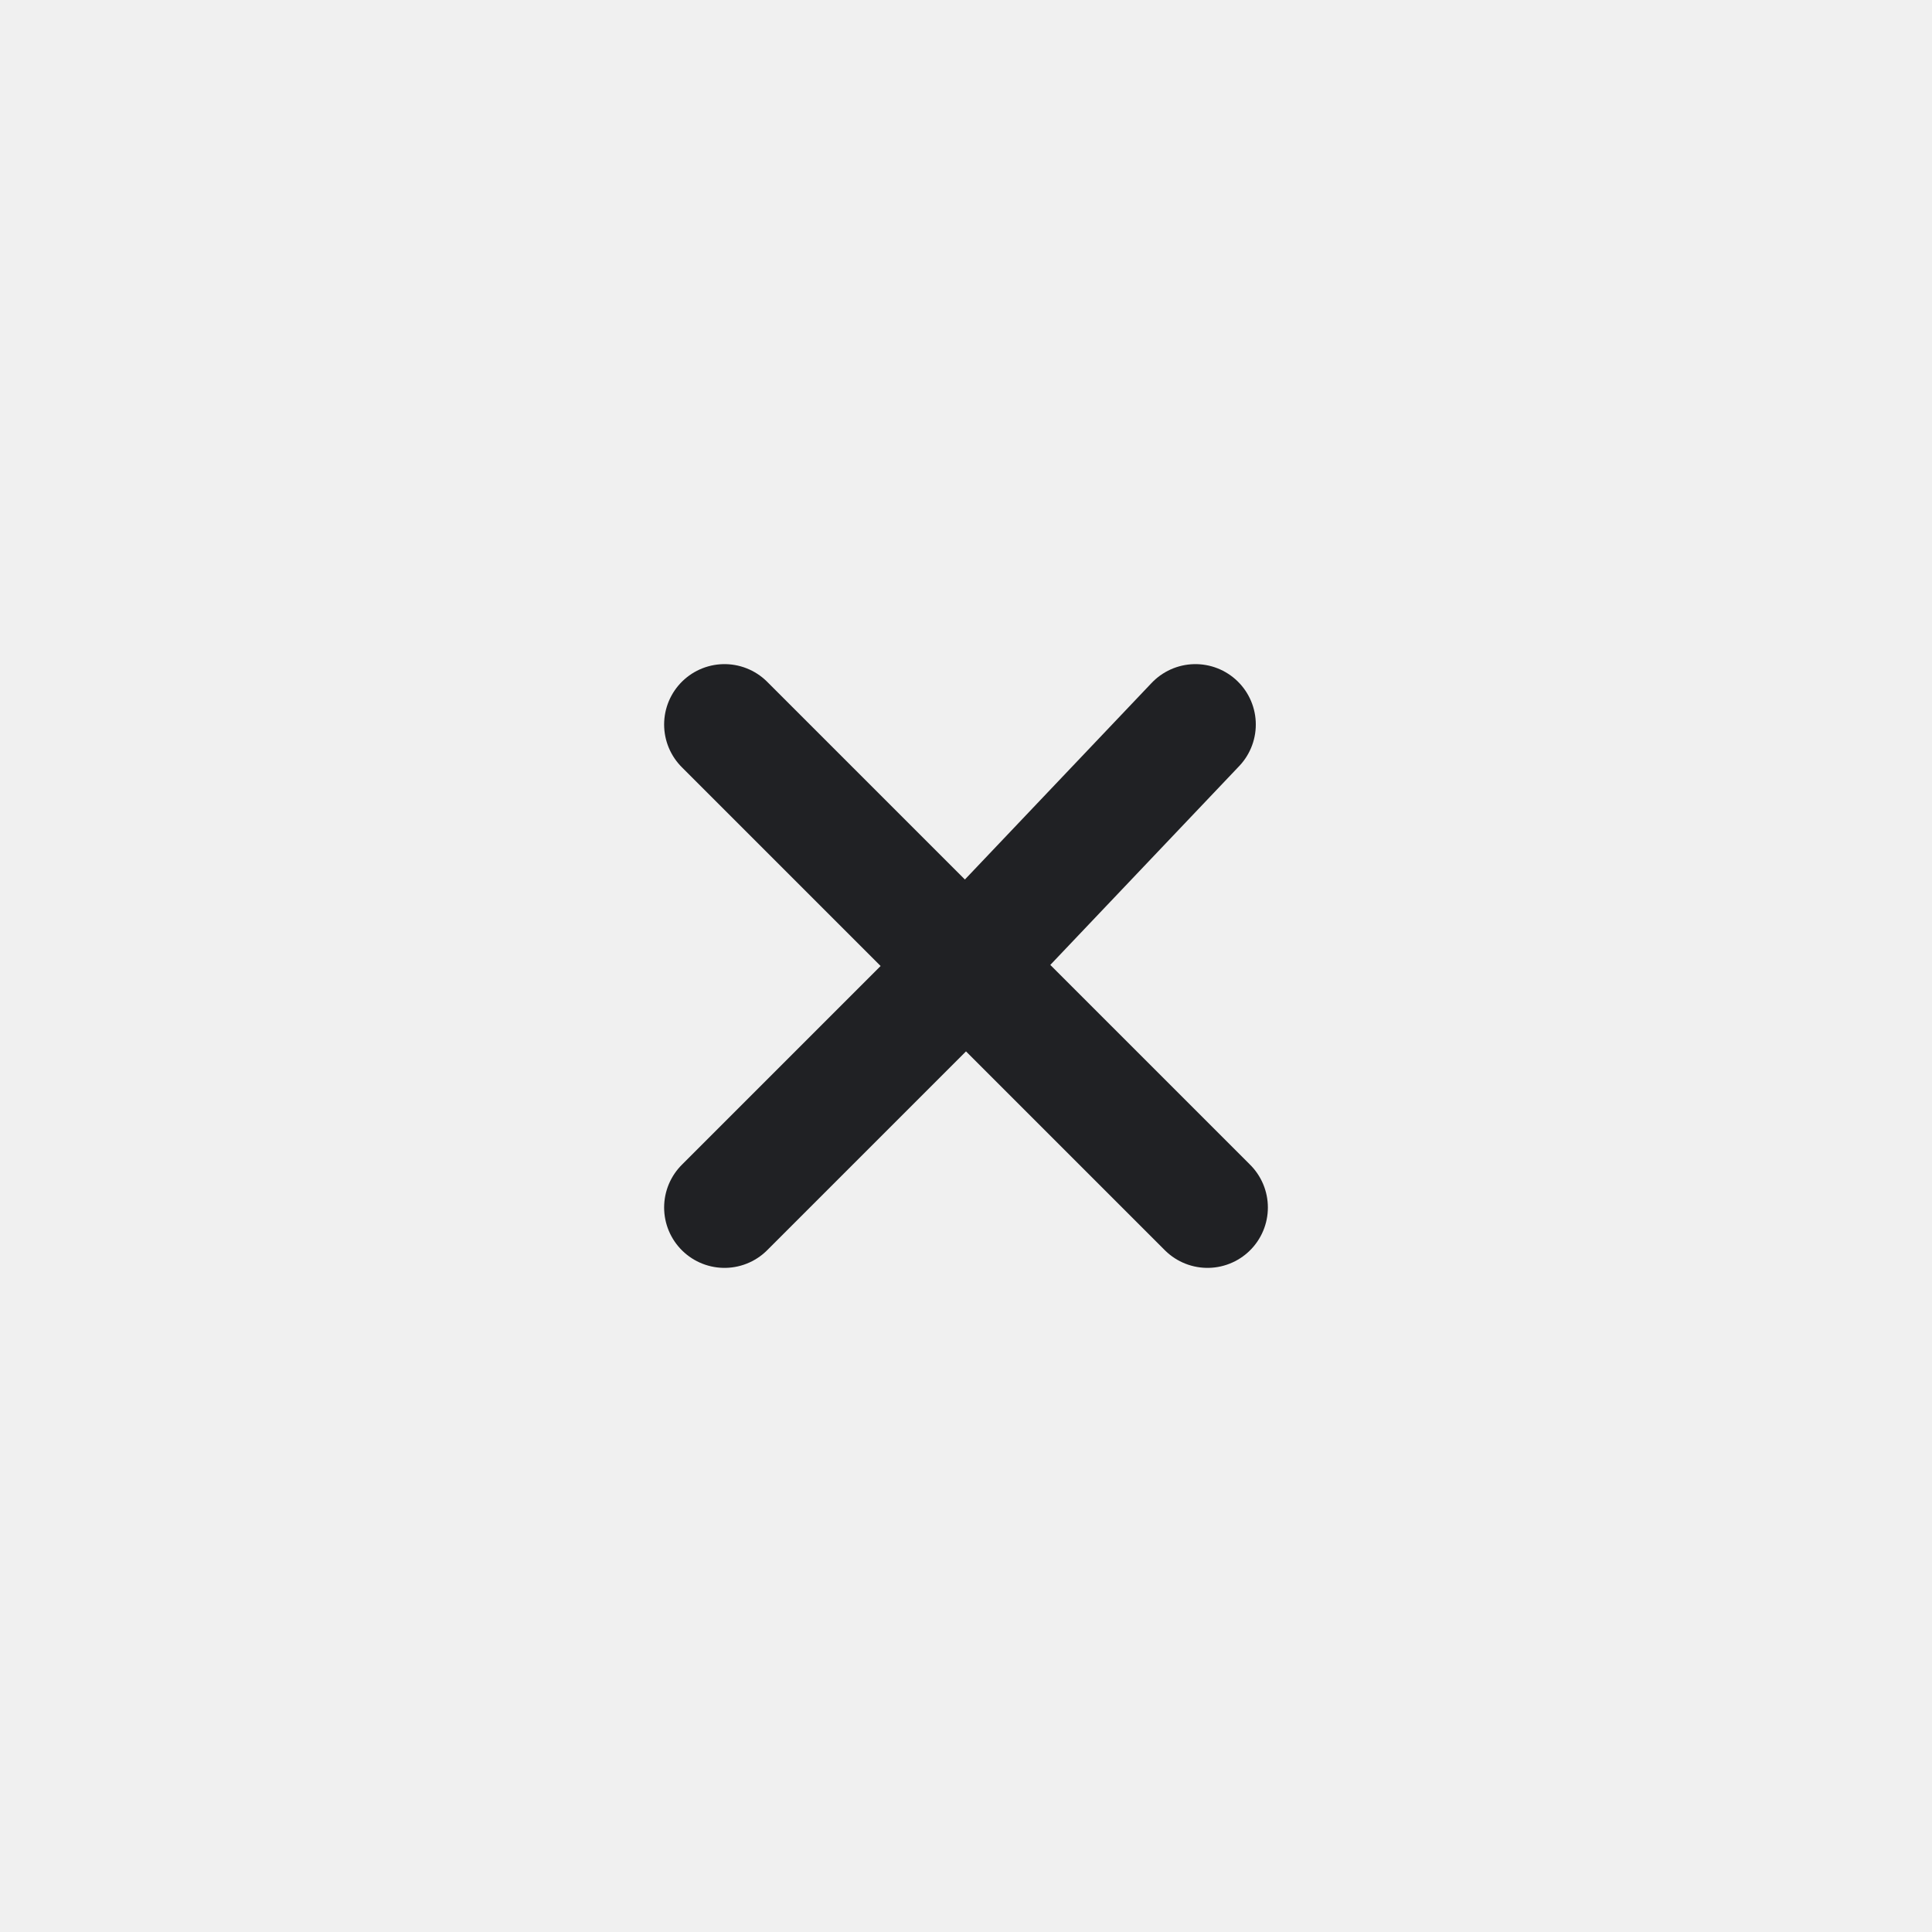
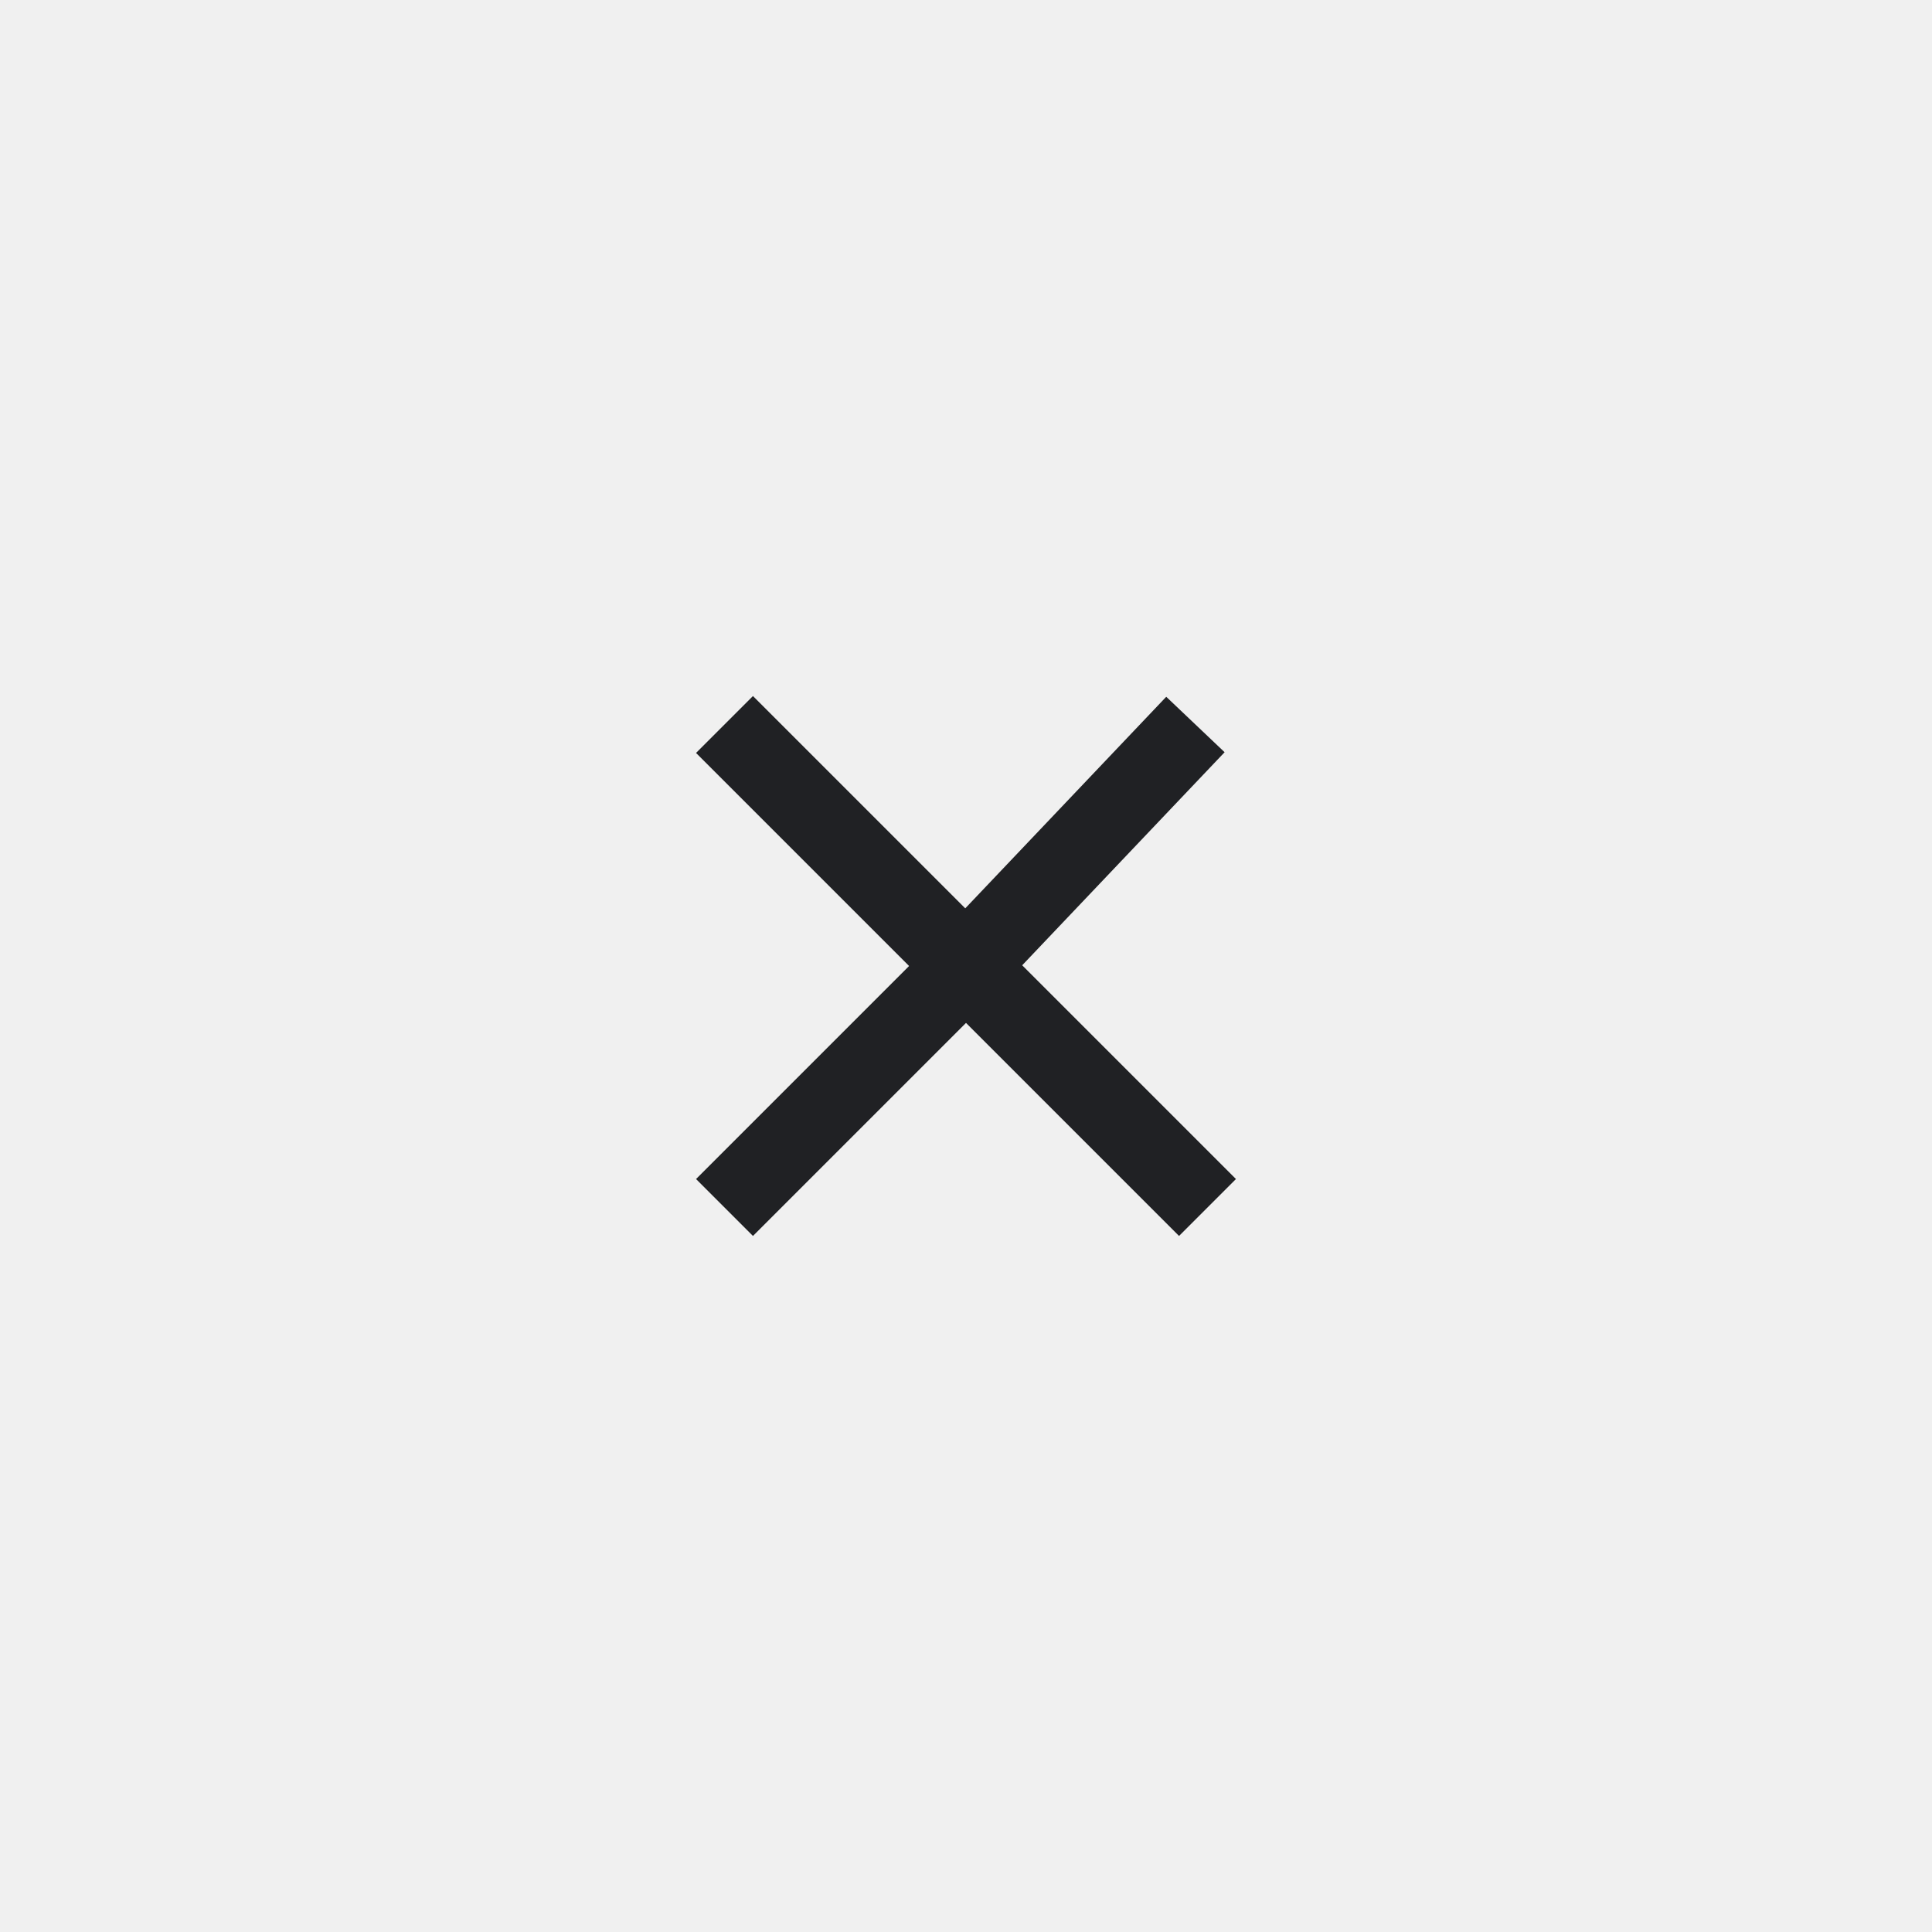
<svg xmlns="http://www.w3.org/2000/svg" width="24" height="24" viewBox="0 0 24 24" fill="none">
-   <g clip-path="url(#clip0_91_1839)">
-     <path d="M9 15L12 12M14.85 9L12 12M12 12L15 15M12 12L9 9" stroke="#202124" stroke-width="1.5" stroke-linecap="round" stroke-linejoin="round" />
-   </g>
-   <defs>
-     <clipPath id="clip0_91_1839">
-       <rect width="24" height="24" fill="white" />
-     </clipPath>
-   </defs>
+   <path d="M9 15L12 12M14.85 9L12 12M12 12L15 15M12 12L9 9" stroke="#202124" strokeWidth="1.5" strokeLinecap="round" strokeLinejoin="round" />
</svg>
